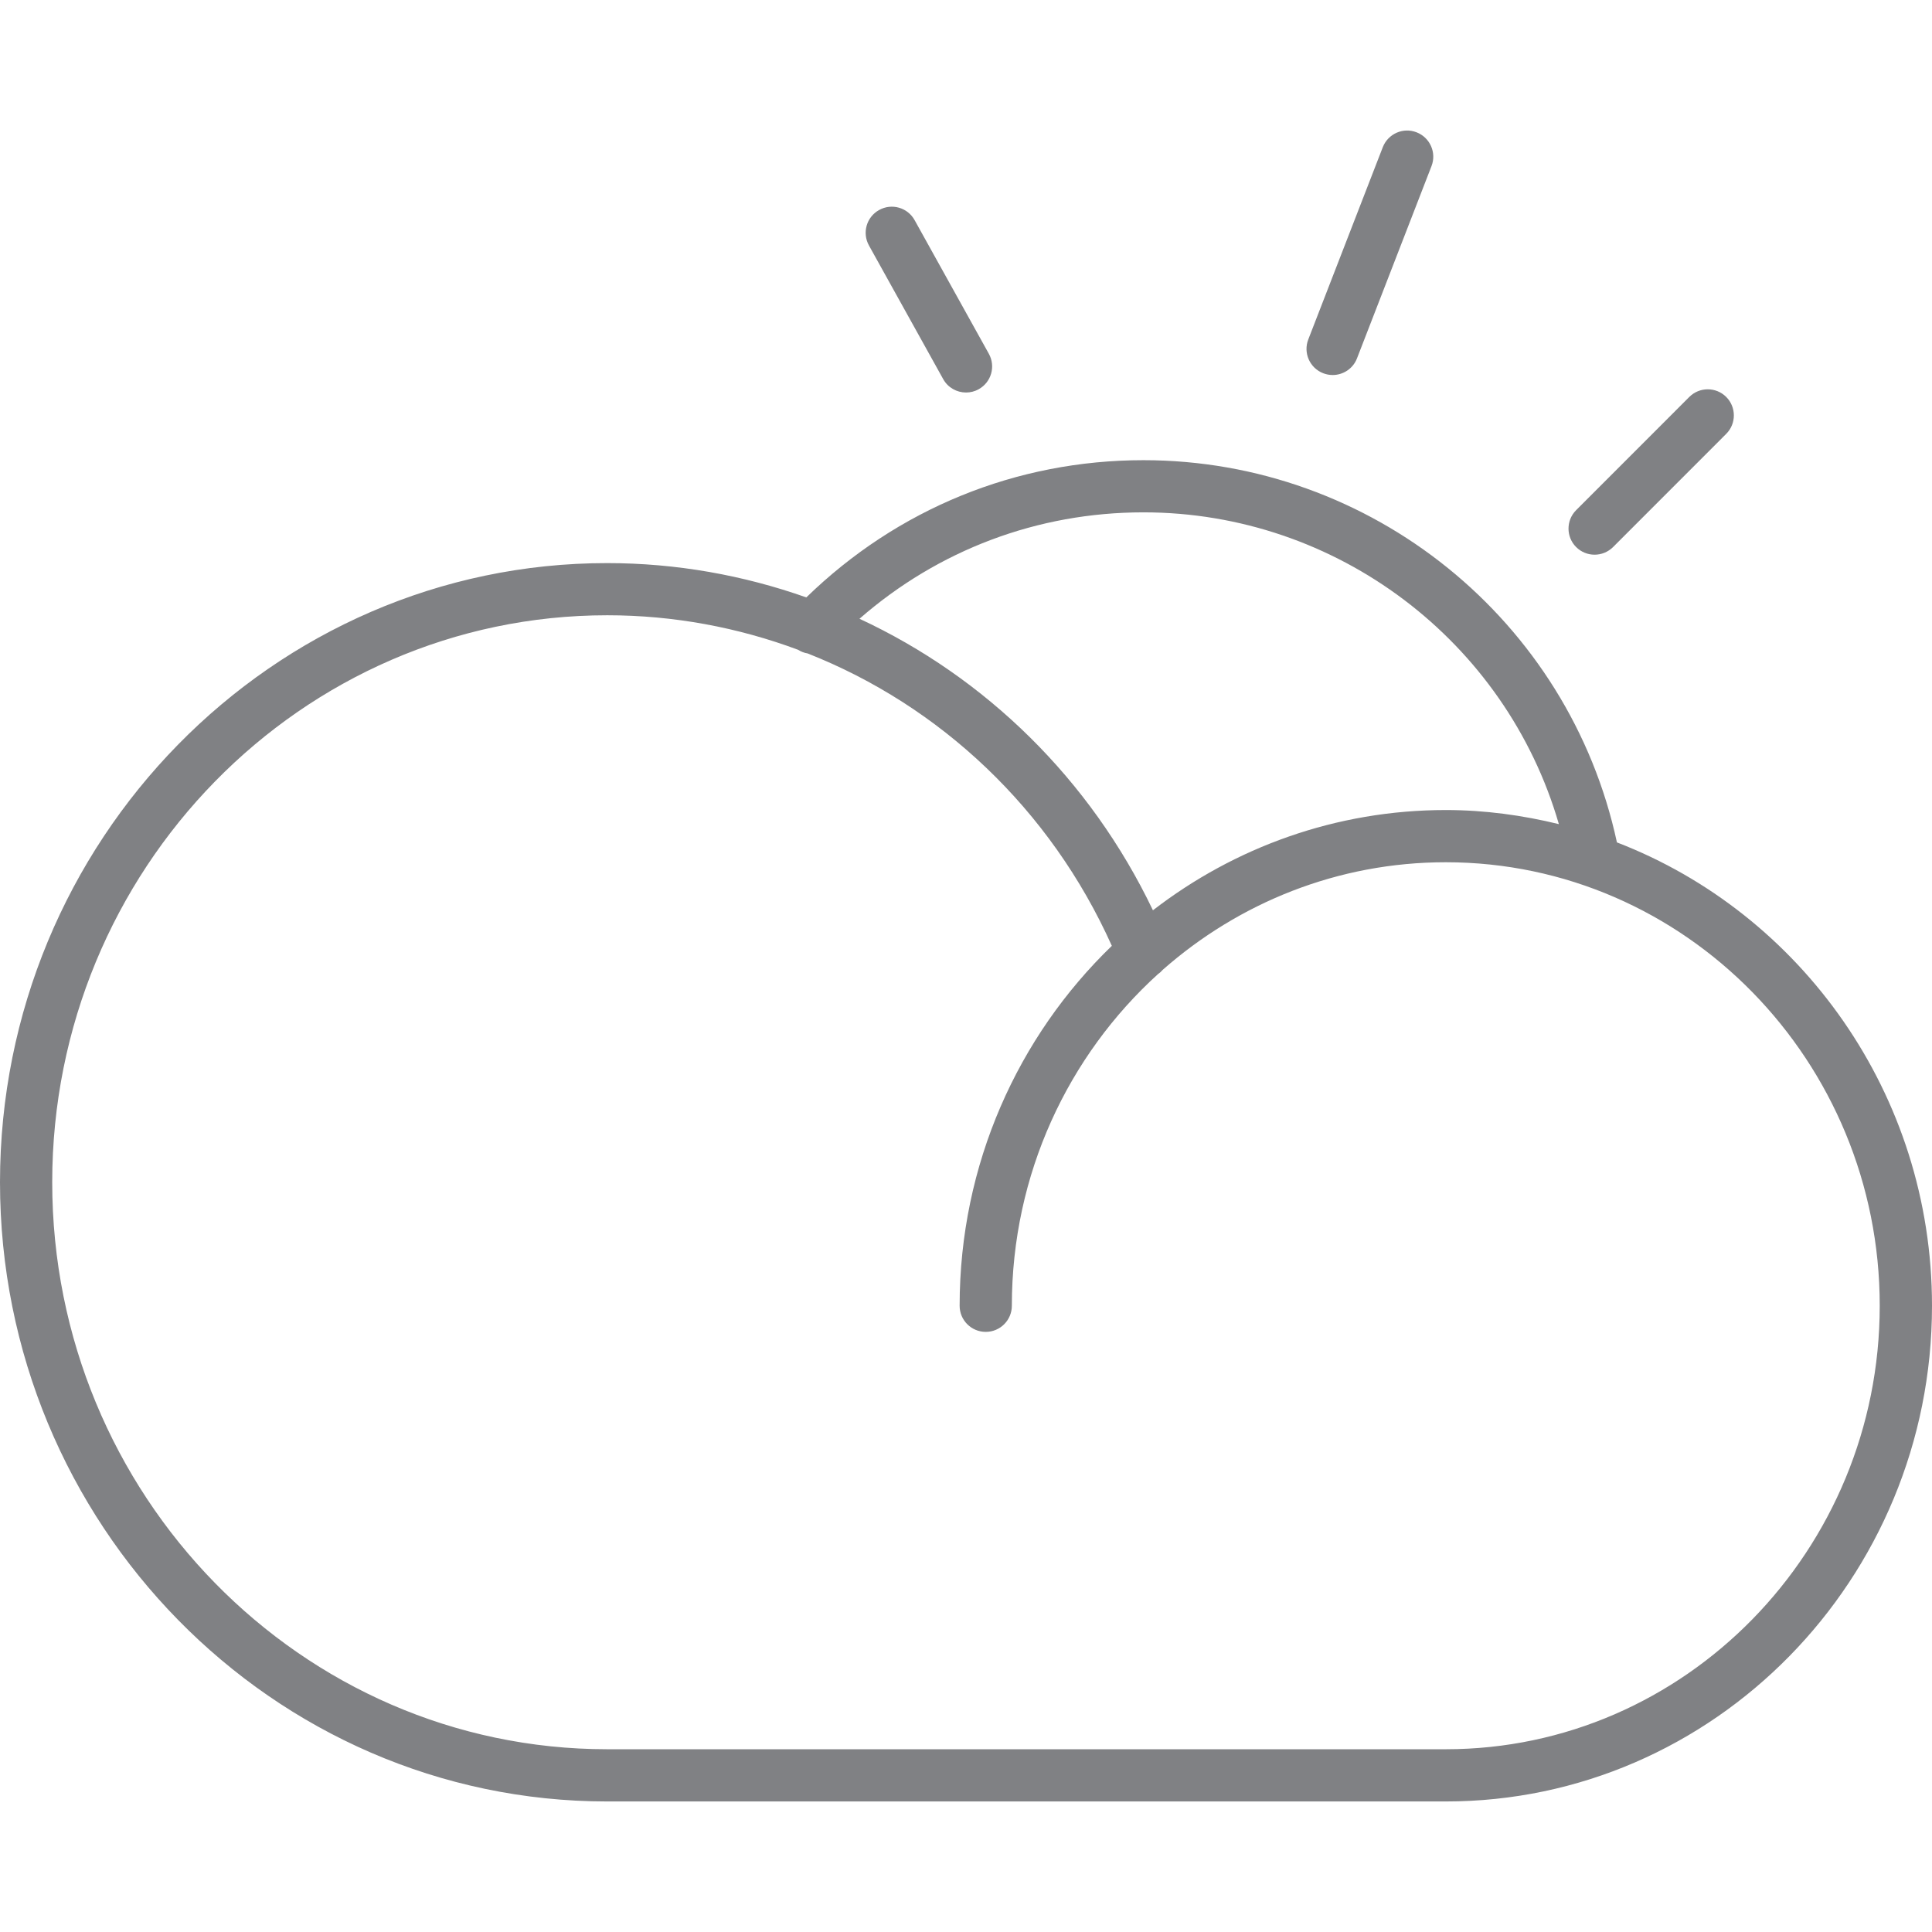
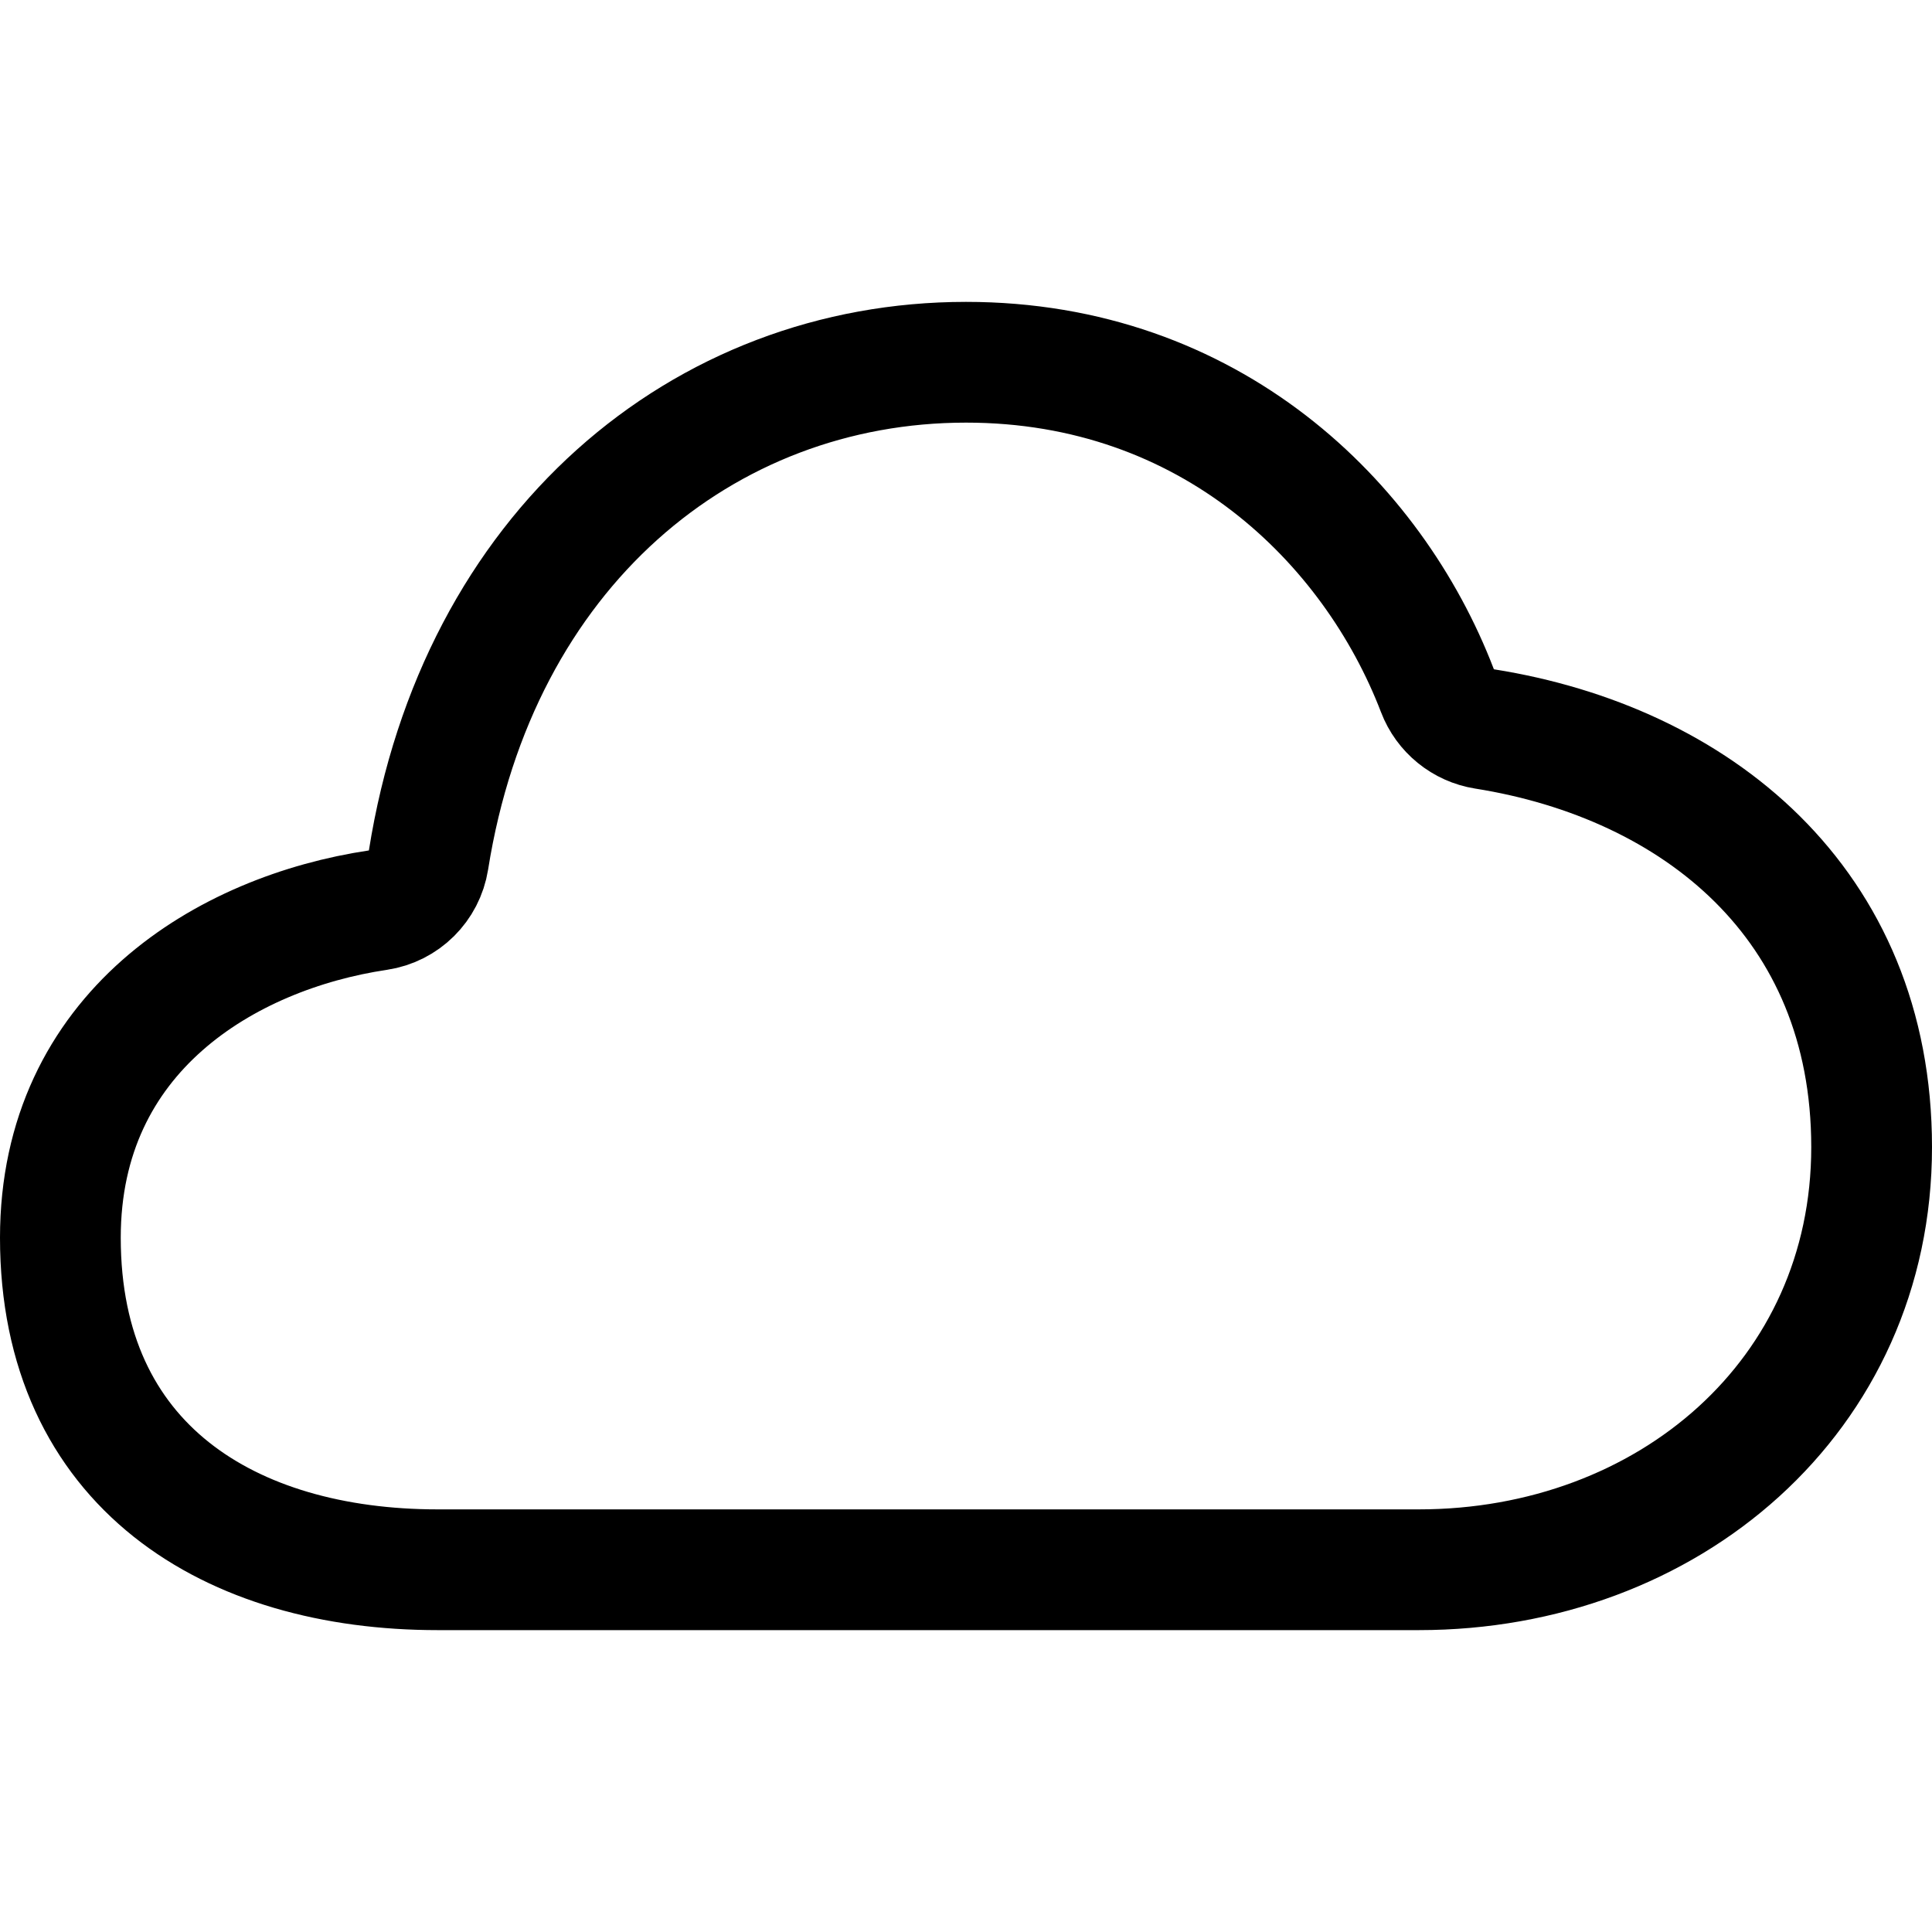
- <svg xmlns="http://www.w3.org/2000/svg" version="1.1" id="Layer_1" width="800px" height="800px" viewBox="0 0 37 32" enable-background="new 0 0 37 32" xml:space="preserve">
-   <g>
-     <path fill="#808184" d="M30.966,13.633c-0.916-4.252-4.696-7.32-9.068-7.32c-2.441,0-4.716,0.936-6.456,2.628   c-1.205-0.425-2.489-0.657-3.814-0.657C5.217,8.283,0,13.603,0,20.141C0,26.68,5.217,32,11.629,32h16.06   C32.823,32,37,27.742,37,22.507C37,18.45,34.486,14.989,30.966,13.633z M21.898,7.312c3.707,0,6.942,2.471,7.956,5.971   c-0.696-0.17-1.419-0.27-2.165-0.27c-2.104,0-4.048,0.715-5.609,1.92c-1.203-2.514-3.208-4.462-5.62-5.583   C17.967,8.034,19.869,7.312,21.898,7.312z M27.689,31h-16.06C5.768,31,1,26.129,1,20.141C1,14.154,5.768,9.283,11.629,9.283   c1.273,0,2.506,0.233,3.655,0.661c0.057,0.036,0.118,0.06,0.183,0.07c2.54,1.002,4.65,2.981,5.826,5.6   c-1.794,1.731-2.915,4.181-2.915,6.893c0,0.276,0.224,0.5,0.5,0.5s0.5-0.224,0.5-0.5c0-2.525,1.083-4.795,2.8-6.353   c0.034-0.023,0.064-0.051,0.09-0.081c1.456-1.283,3.351-2.06,5.42-2.06c4.583,0,8.311,3.81,8.311,8.493S32.271,31,27.689,31z" />
-     <path fill="#808184" d="M30.538,8.123c0.128,0,0.256-0.049,0.354-0.146l2.167-2.168c0.195-0.195,0.195-0.512,0-0.707   s-0.512-0.195-0.707,0l-2.167,2.168c-0.195,0.195-0.195,0.512,0,0.707C30.282,8.074,30.41,8.123,30.538,8.123z" />
-     <path fill="#808184" d="M18.063,4.76c0.091,0.165,0.262,0.257,0.438,0.257c0.082,0,0.166-0.02,0.242-0.063   c0.242-0.134,0.329-0.438,0.194-0.68l-1.421-2.558c-0.134-0.242-0.439-0.329-0.68-0.194c-0.242,0.134-0.329,0.438-0.194,0.68   L18.063,4.76z" />
-     <path fill="#808184" d="M26.482,0.319l-1.427,3.682c-0.1,0.257,0.028,0.547,0.286,0.647c0.06,0.023,0.121,0.034,0.181,0.034   c0.2,0,0.39-0.121,0.466-0.319l1.427-3.682c0.1-0.257-0.028-0.547-0.286-0.647C26.872-0.067,26.582,0.062,26.482,0.319z" />
-   </g>
+ <svg xmlns="http://www.w3.org/2000/svg" class="ionicon" viewBox="0 0 512 512">
+   <path d="M100.18 241.19a15.93 15.93 0 0013.37-13.25C126.6 145.59 186.34 96 256 96c64.69 0 107.79 42.36 124.92 87a16.11 16.11 0 0012.53 10.18C449.36 202.06 496 239.21 496 304c0 66-54 112-120 112H116c-55 0-100-27.44-100-88 0-54.43 43.89-80.81 84.18-86.81z" fill="none" stroke="currentColor" stroke-linejoin="round" stroke-width="32" />
</svg>
